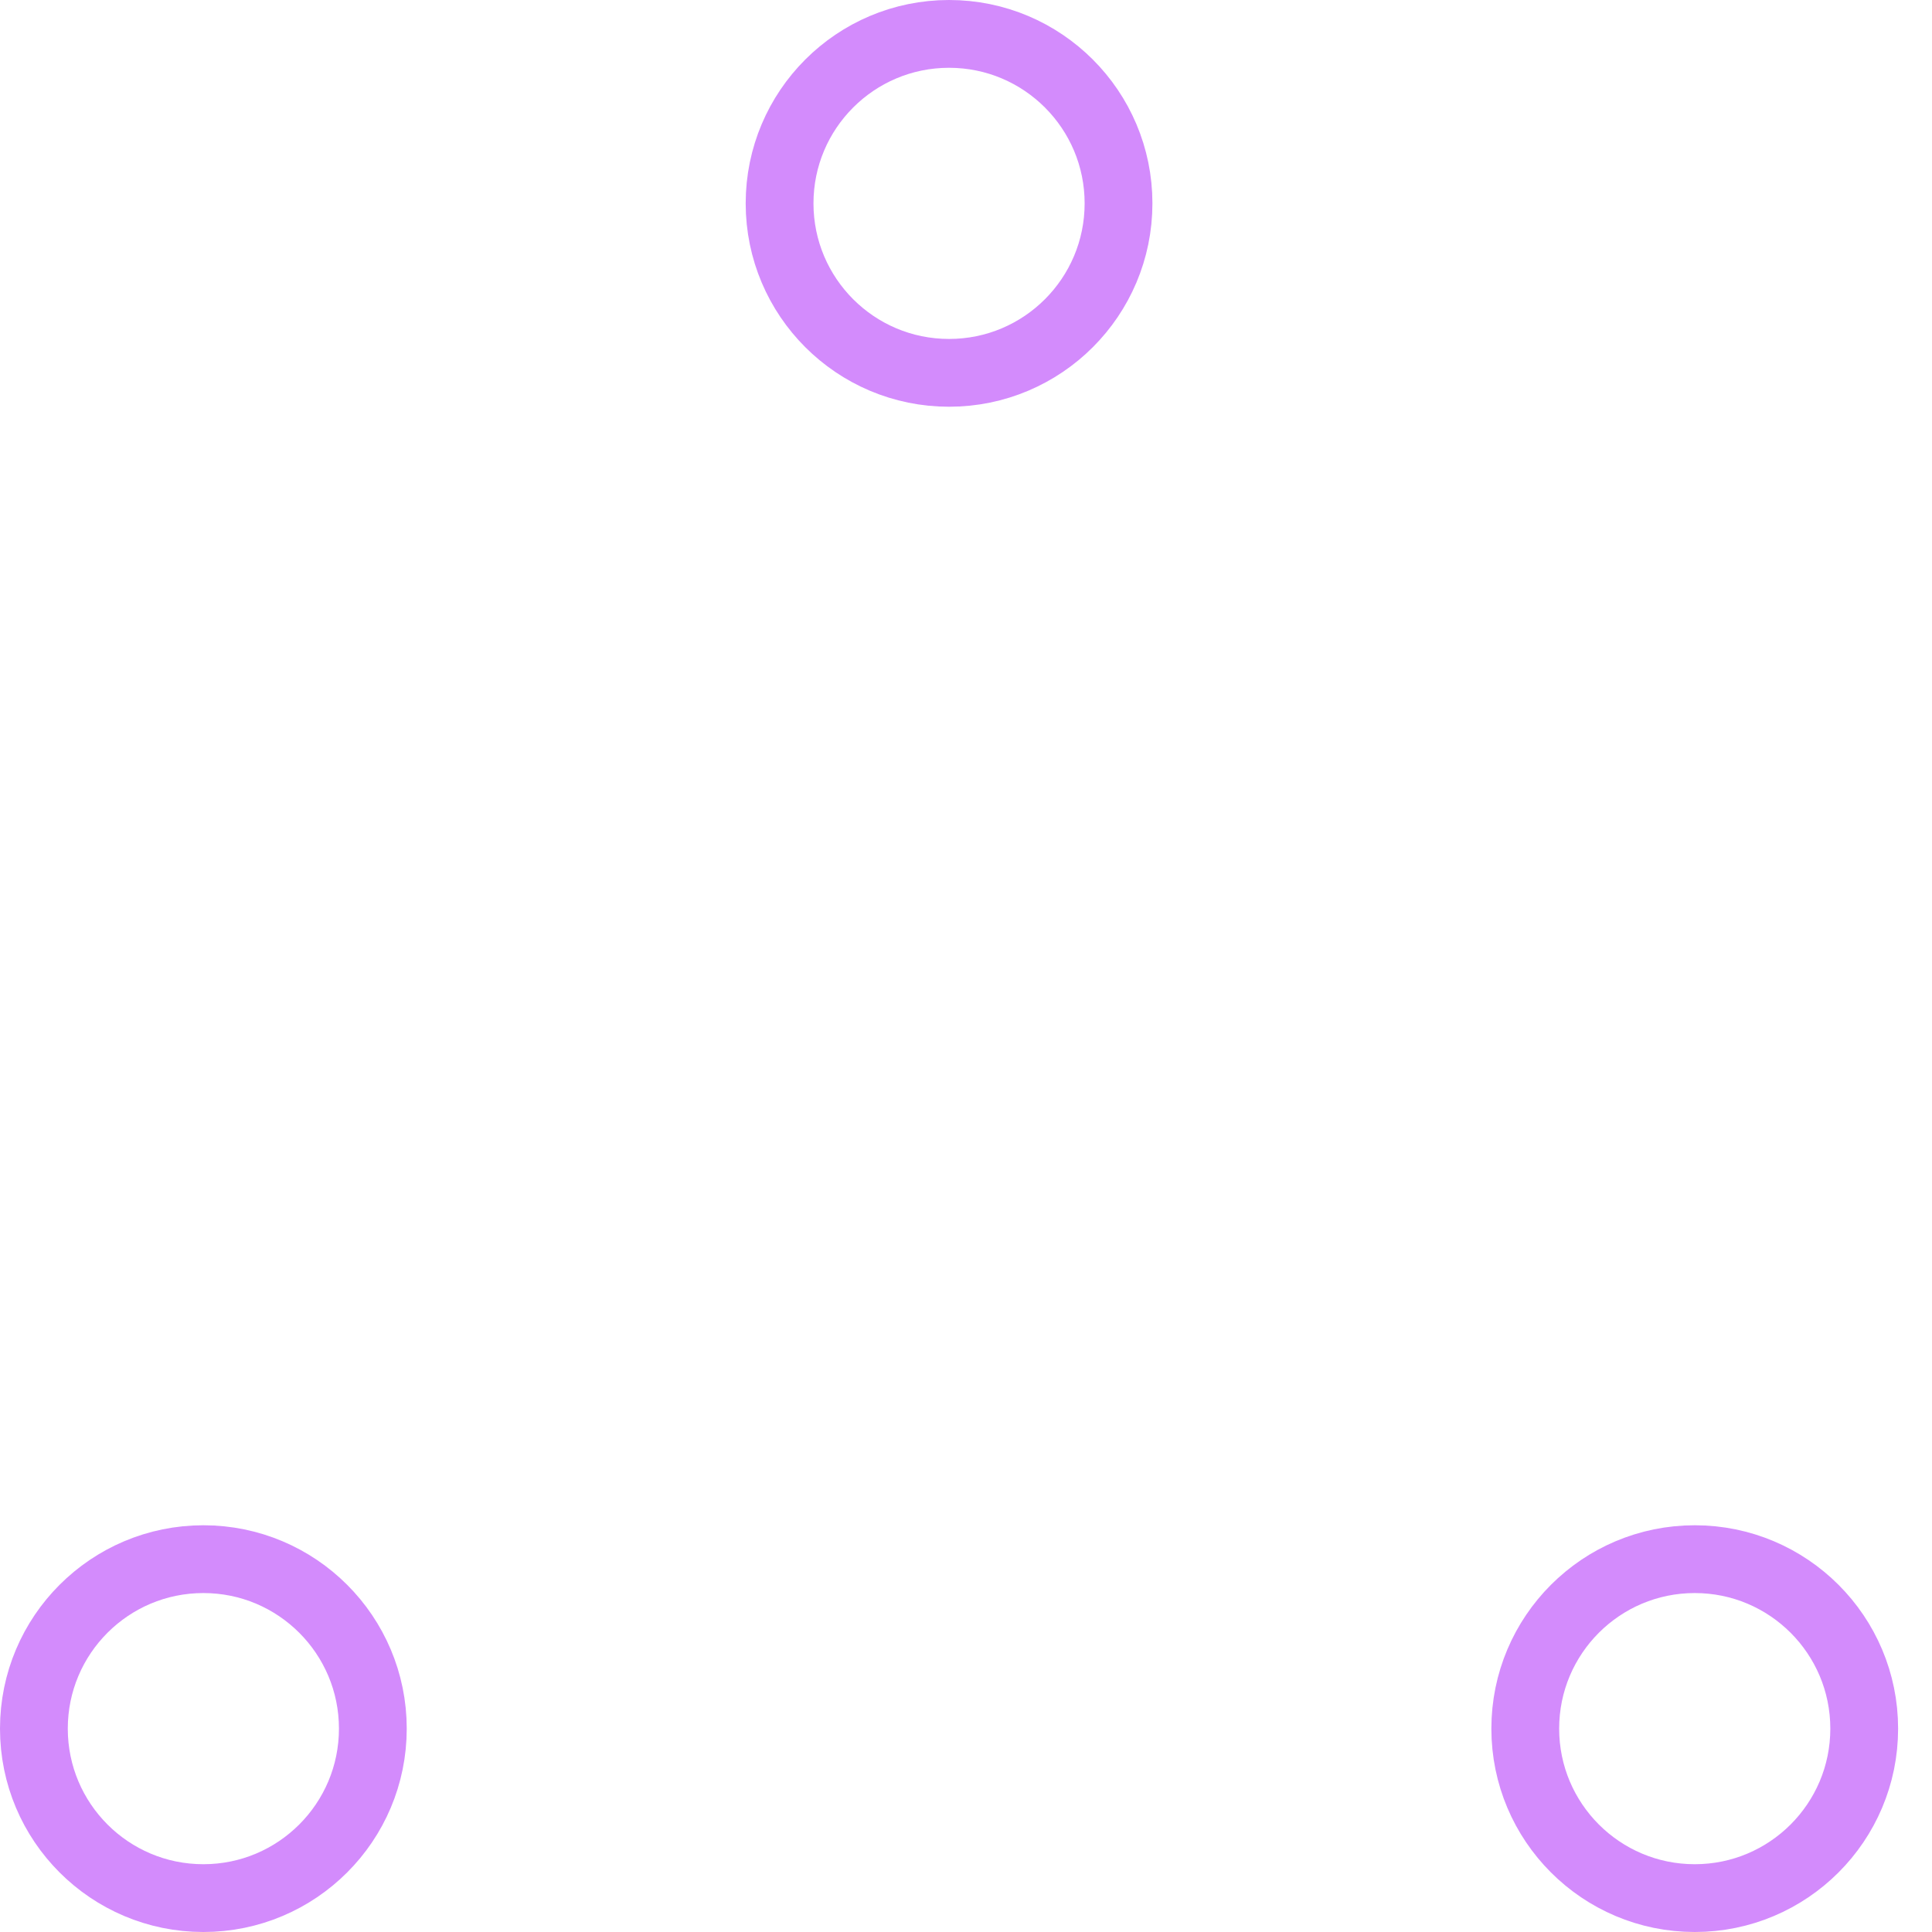
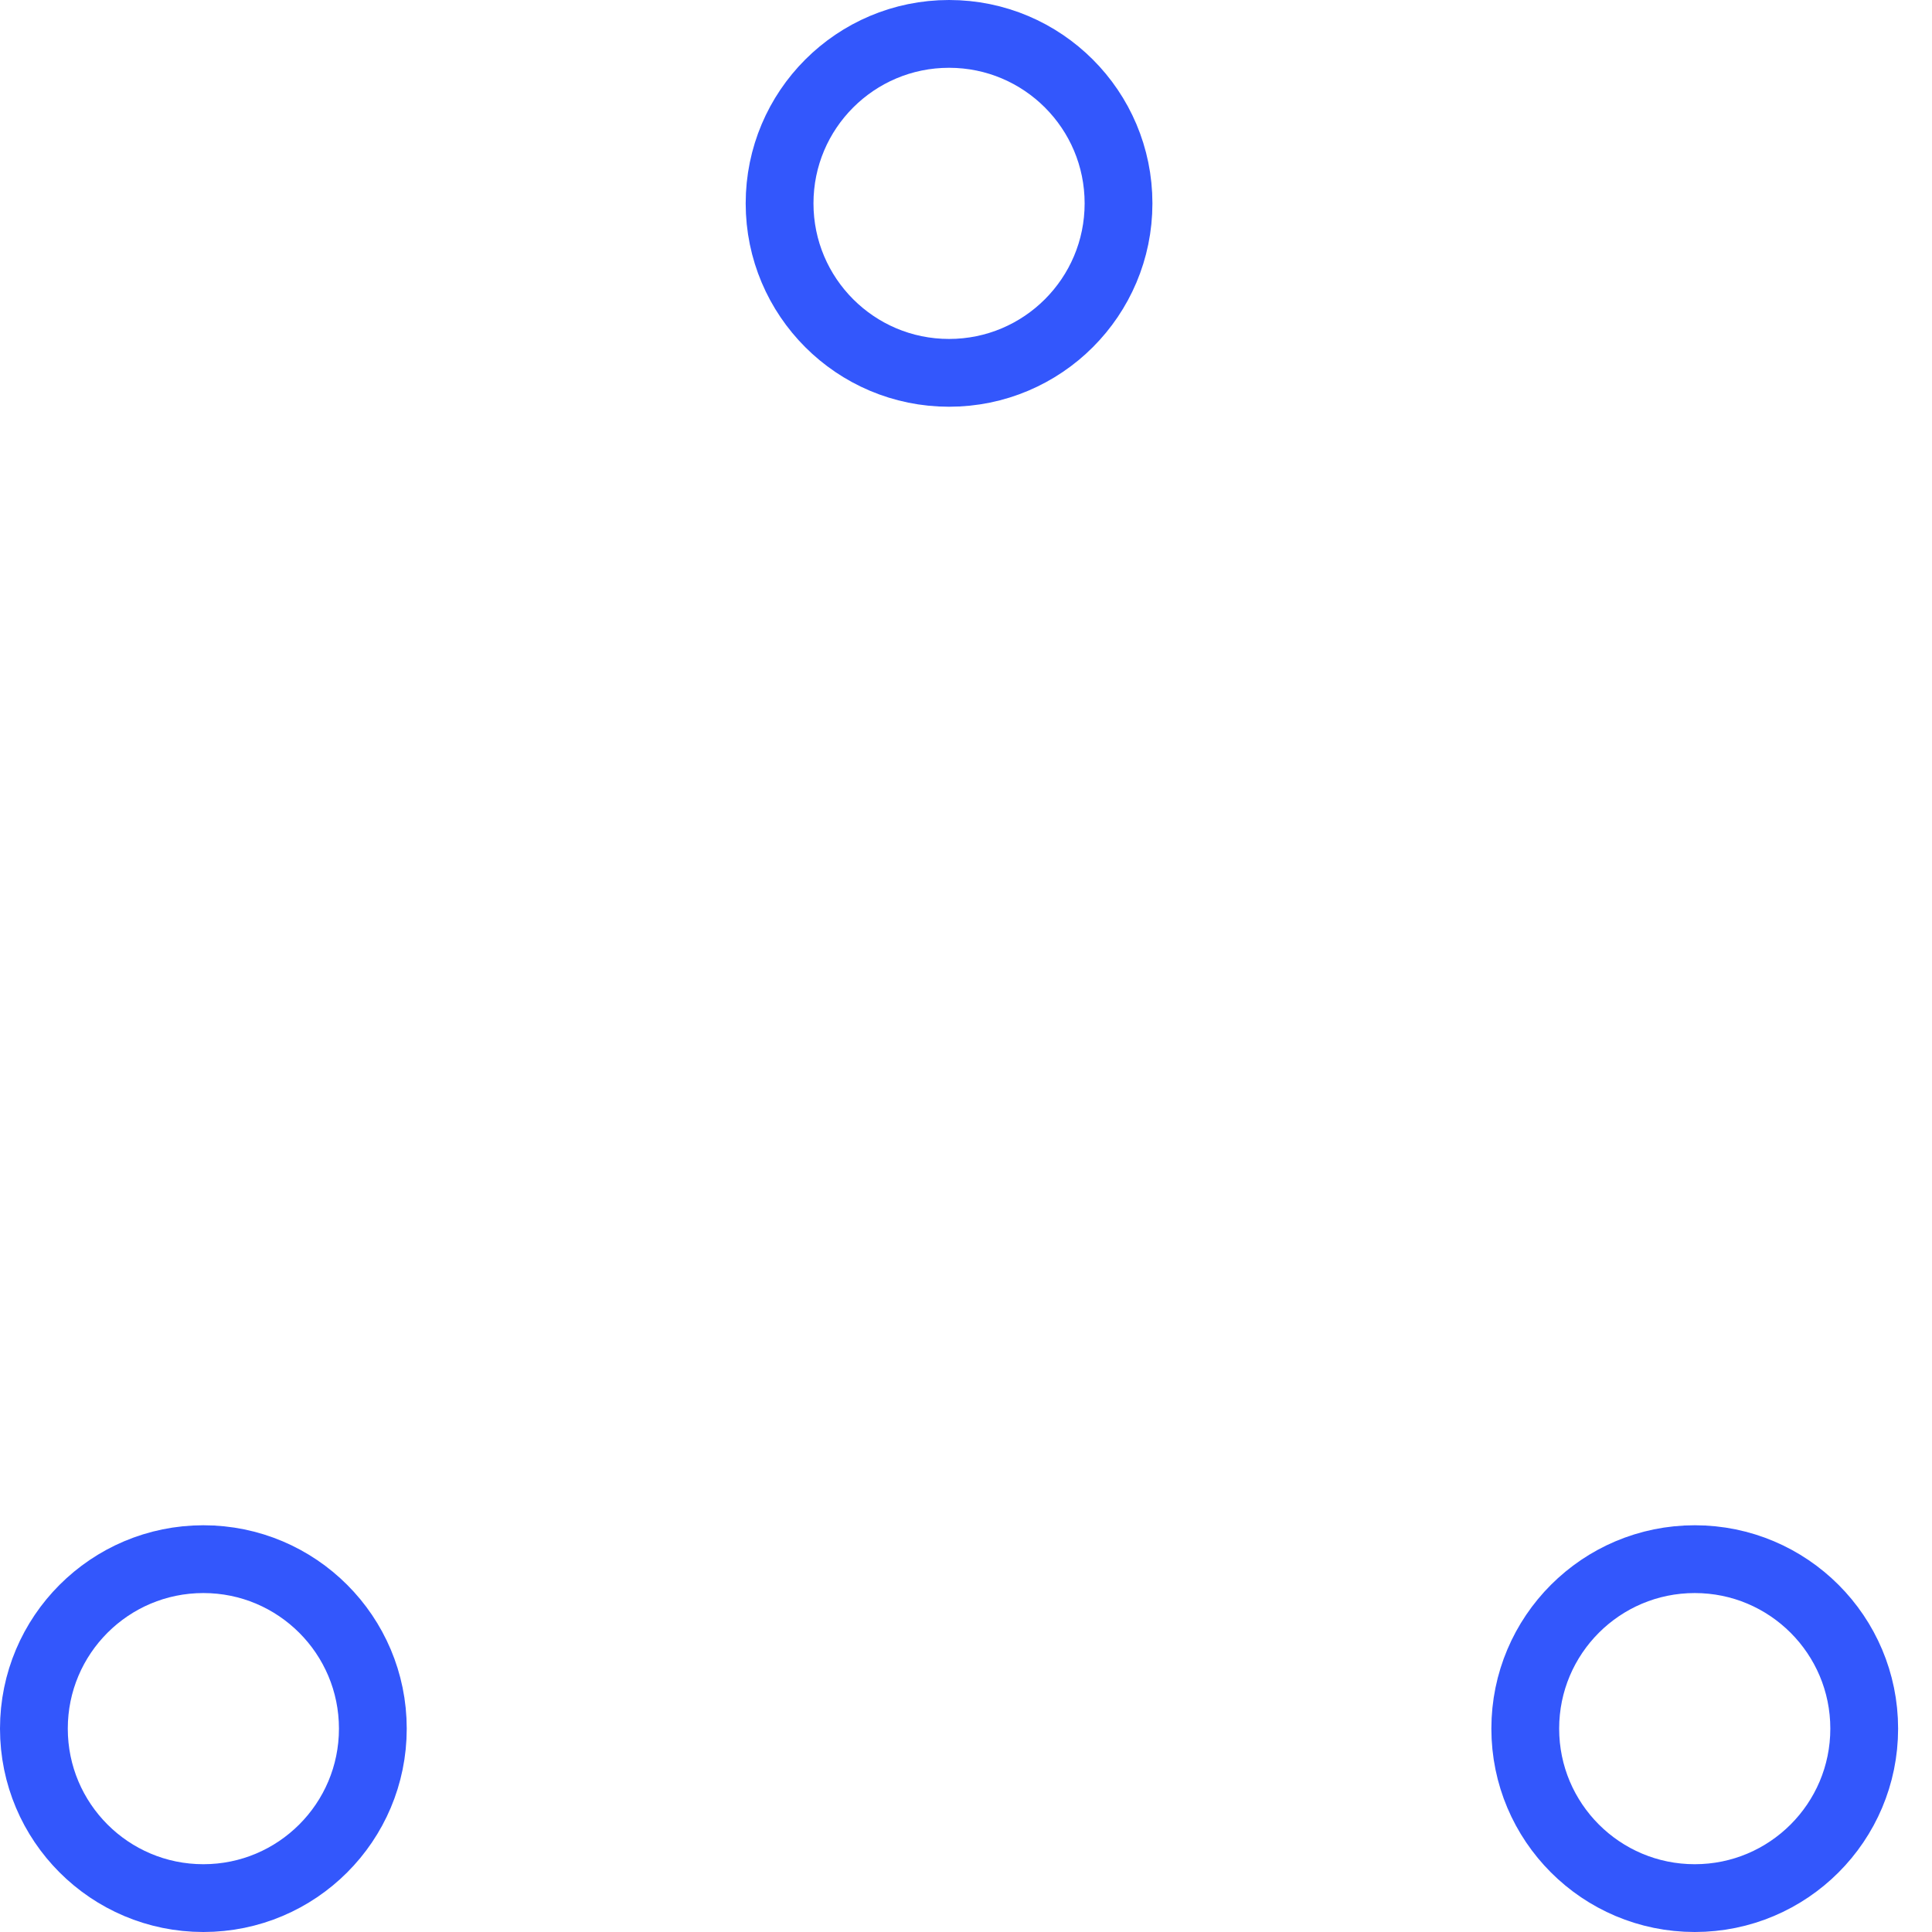
- <svg xmlns="http://www.w3.org/2000/svg" width="80" height="80" viewBox="0 0 57 57" stroke="#d38bfc">
+ <svg xmlns="http://www.w3.org/2000/svg" width="80" height="80" viewBox="0 0 57 57" stroke="#3357fc">
  <g fill="none" fill-rule="evenodd">
    <g transform="translate(1 1)" stroke-width="2">
      <circle cx="5" cy="50" r="5">
        <animate attributeName="cy" begin="0s" dur="2.2s" values="50;5;50;50" calcMode="linear" repeatCount="indefinite" />
        <animate attributeName="cx" begin="0s" dur="2.2s" values="5;27;49;5" calcMode="linear" repeatCount="indefinite" />
      </circle>
      <circle cx="27" cy="5" r="5">
        <animate attributeName="cy" begin="0s" dur="2.2s" from="5" to="5" values="5;50;50;5" calcMode="linear" repeatCount="indefinite" />
        <animate attributeName="cx" begin="0s" dur="2.2s" from="27" to="27" values="27;49;5;27" calcMode="linear" repeatCount="indefinite" />
      </circle>
      <circle cx="49" cy="50" r="5">
        <animate attributeName="cy" begin="0s" dur="2.2s" values="50;50;5;50" calcMode="linear" repeatCount="indefinite" />
        <animate attributeName="cx" from="49" to="49" begin="0s" dur="2.2s" values="49;5;27;49" calcMode="linear" repeatCount="indefinite" />
      </circle>
    </g>
  </g>
</svg>
